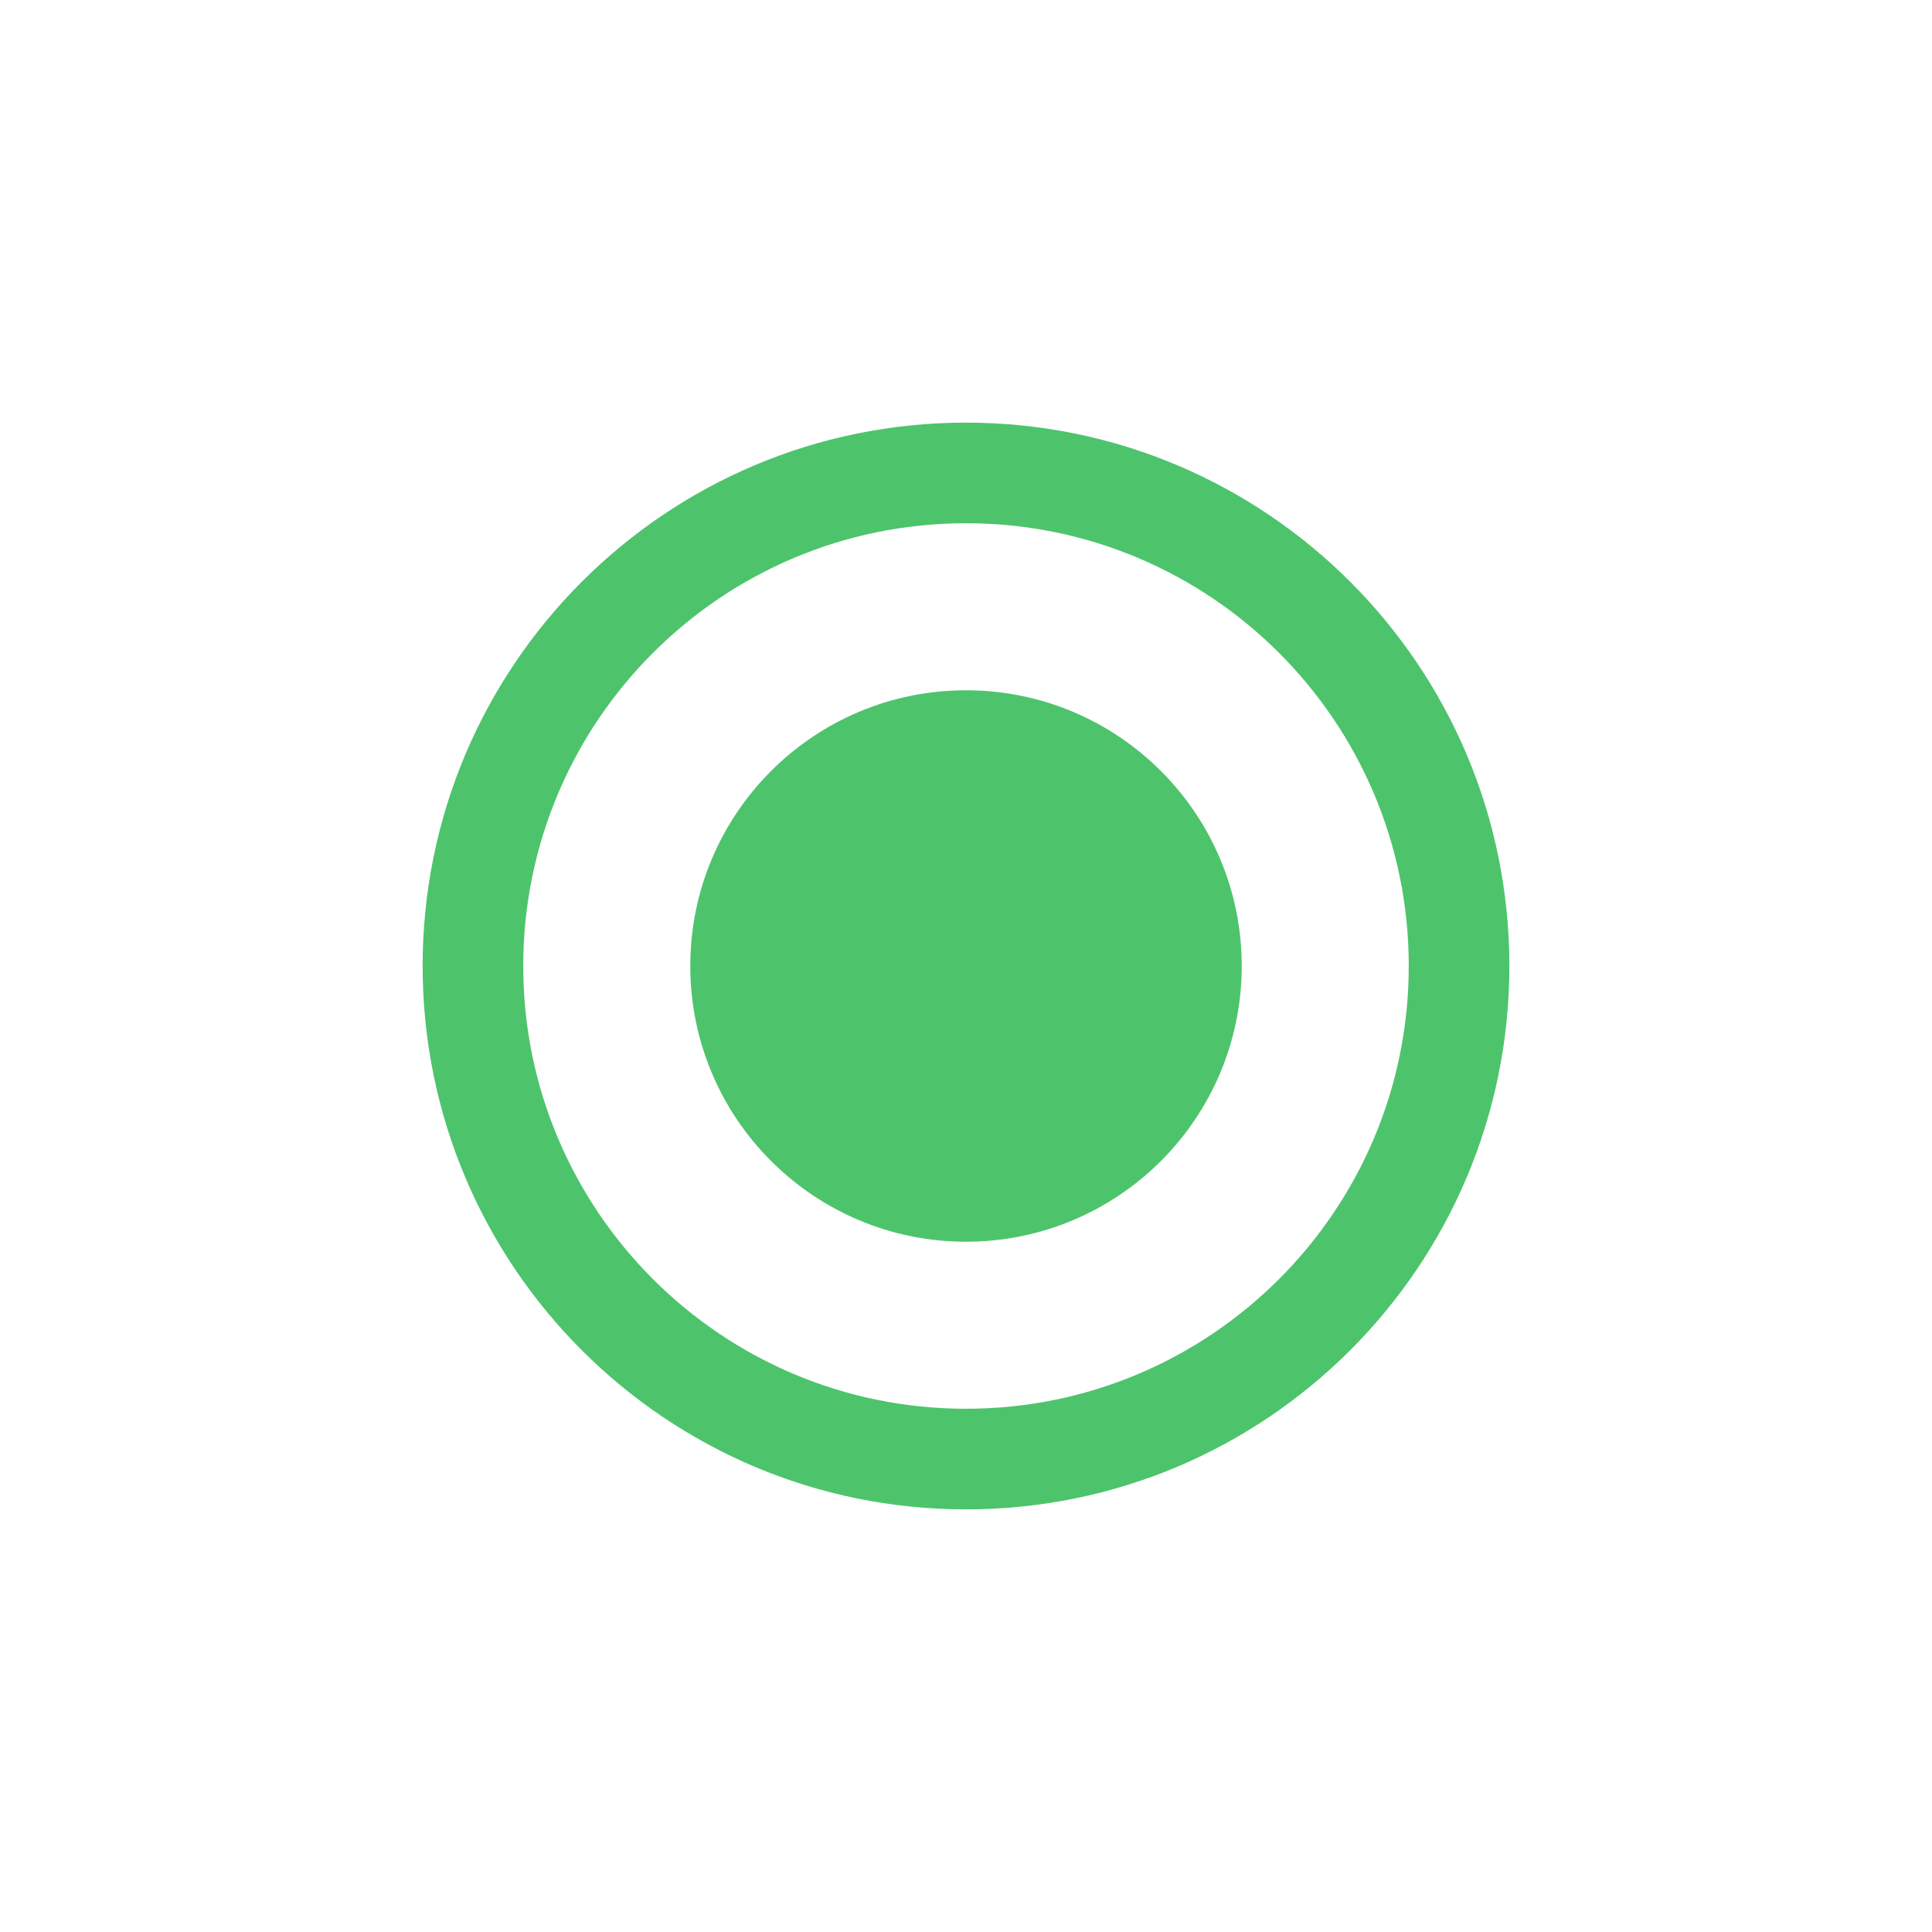
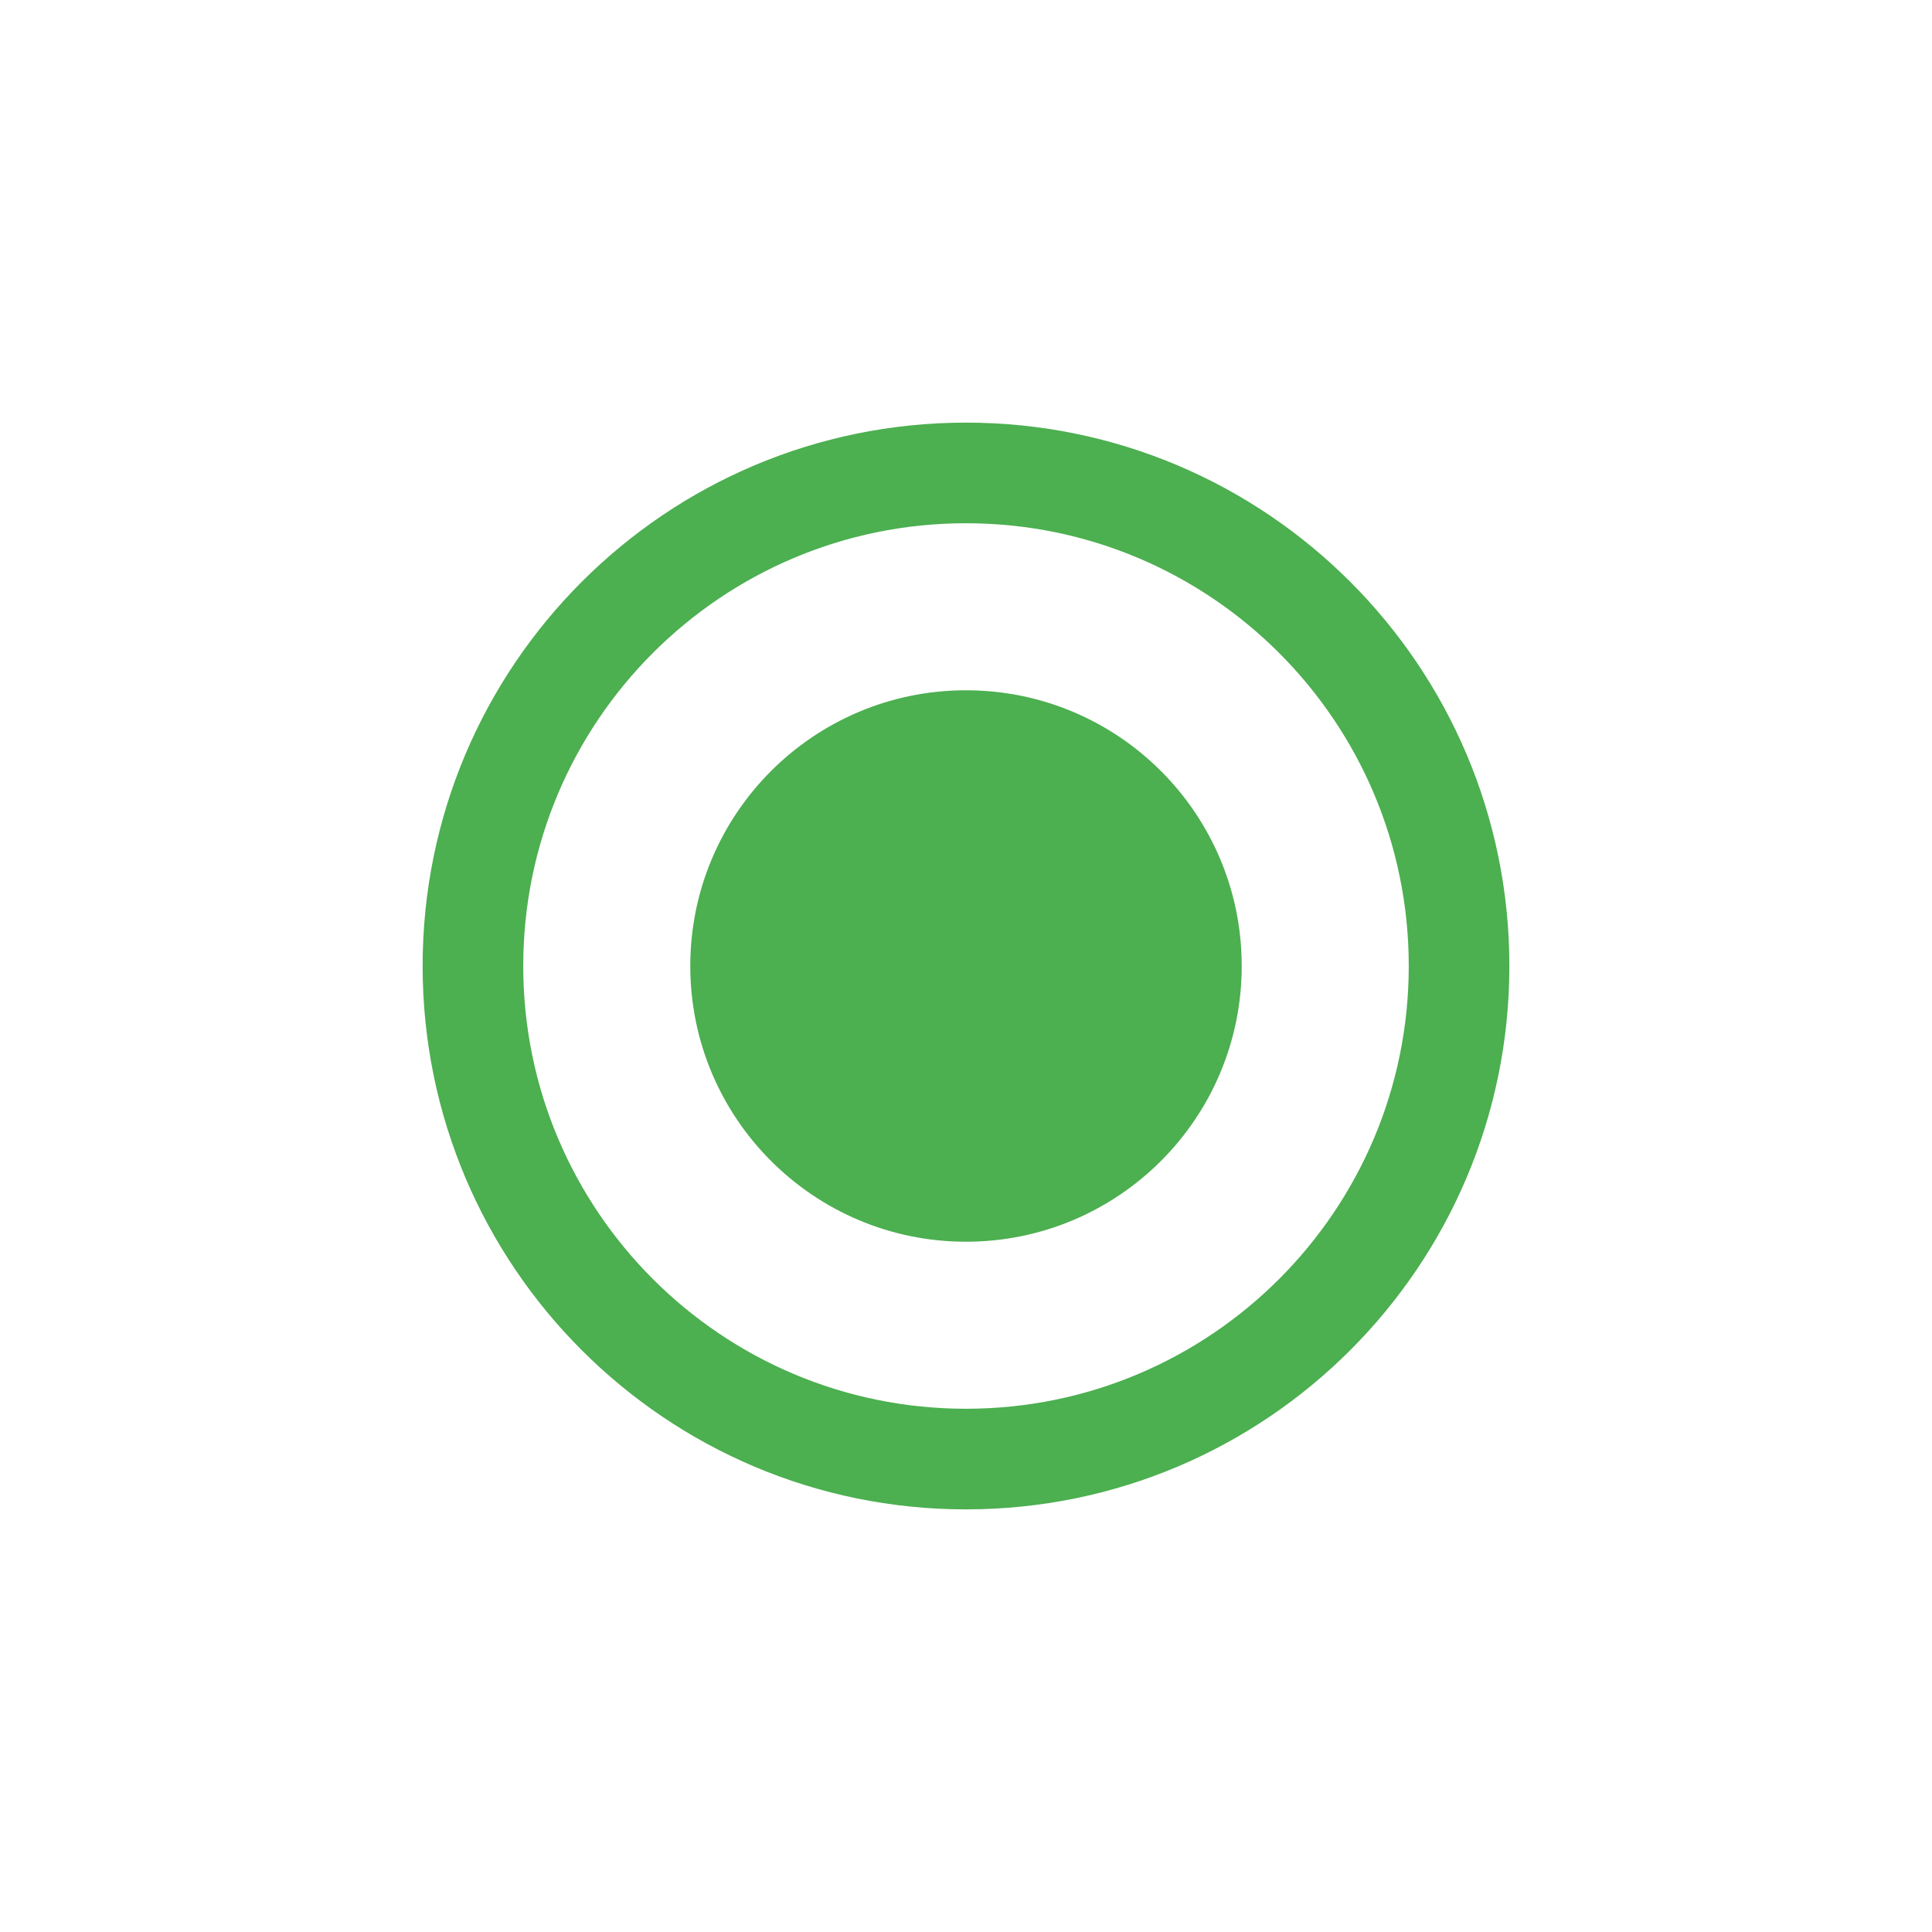
<svg xmlns="http://www.w3.org/2000/svg" width="800px" height="800px" viewBox="0 0 76 76" version="1.1" baseProfile="full" enable-background="new 0 0 76.00 76.00" xml:space="preserve">
-   <path fill="#4DC46C" fill-opacity="1" stroke-width="0.2" stroke-linejoin="round" d="M 38,27.154C 43.99,27.154 48.846,32.01 48.846,38C 48.846,43.99 43.99,48.846 38,48.846C 32.01,48.846 27.154,43.99 27.154,38C 27.154,32.01 32.01,27.154 38,27.154 Z M 38,16.625C 49.805,16.625 59.375,26.195 59.375,38C 59.375,49.805 49.805,59.375 38,59.375C 26.195,59.375 16.625,49.805 16.625,38C 16.625,26.195 26.195,16.625 38,16.625 Z M 38,20.583C 28.381,20.583 20.583,28.381 20.583,38C 20.583,47.619 28.381,55.417 38,55.417C 47.619,55.417 55.417,47.619 55.417,38C 55.417,28.381 47.619,20.583 38,20.583 Z " />
+   <path fill="rgb(76, 175, 80)" fill-opacity="1" stroke-width="0.2" stroke-linejoin="round" d="M 38,27.154C 43.99,27.154 48.846,32.01 48.846,38C 48.846,43.99 43.99,48.846 38,48.846C 32.01,48.846 27.154,43.99 27.154,38C 27.154,32.01 32.01,27.154 38,27.154 Z M 38,16.625C 49.805,16.625 59.375,26.195 59.375,38C 59.375,49.805 49.805,59.375 38,59.375C 26.195,59.375 16.625,49.805 16.625,38C 16.625,26.195 26.195,16.625 38,16.625 Z M 38,20.583C 28.381,20.583 20.583,28.381 20.583,38C 20.583,47.619 28.381,55.417 38,55.417C 47.619,55.417 55.417,47.619 55.417,38C 55.417,28.381 47.619,20.583 38,20.583 Z " />
</svg>
